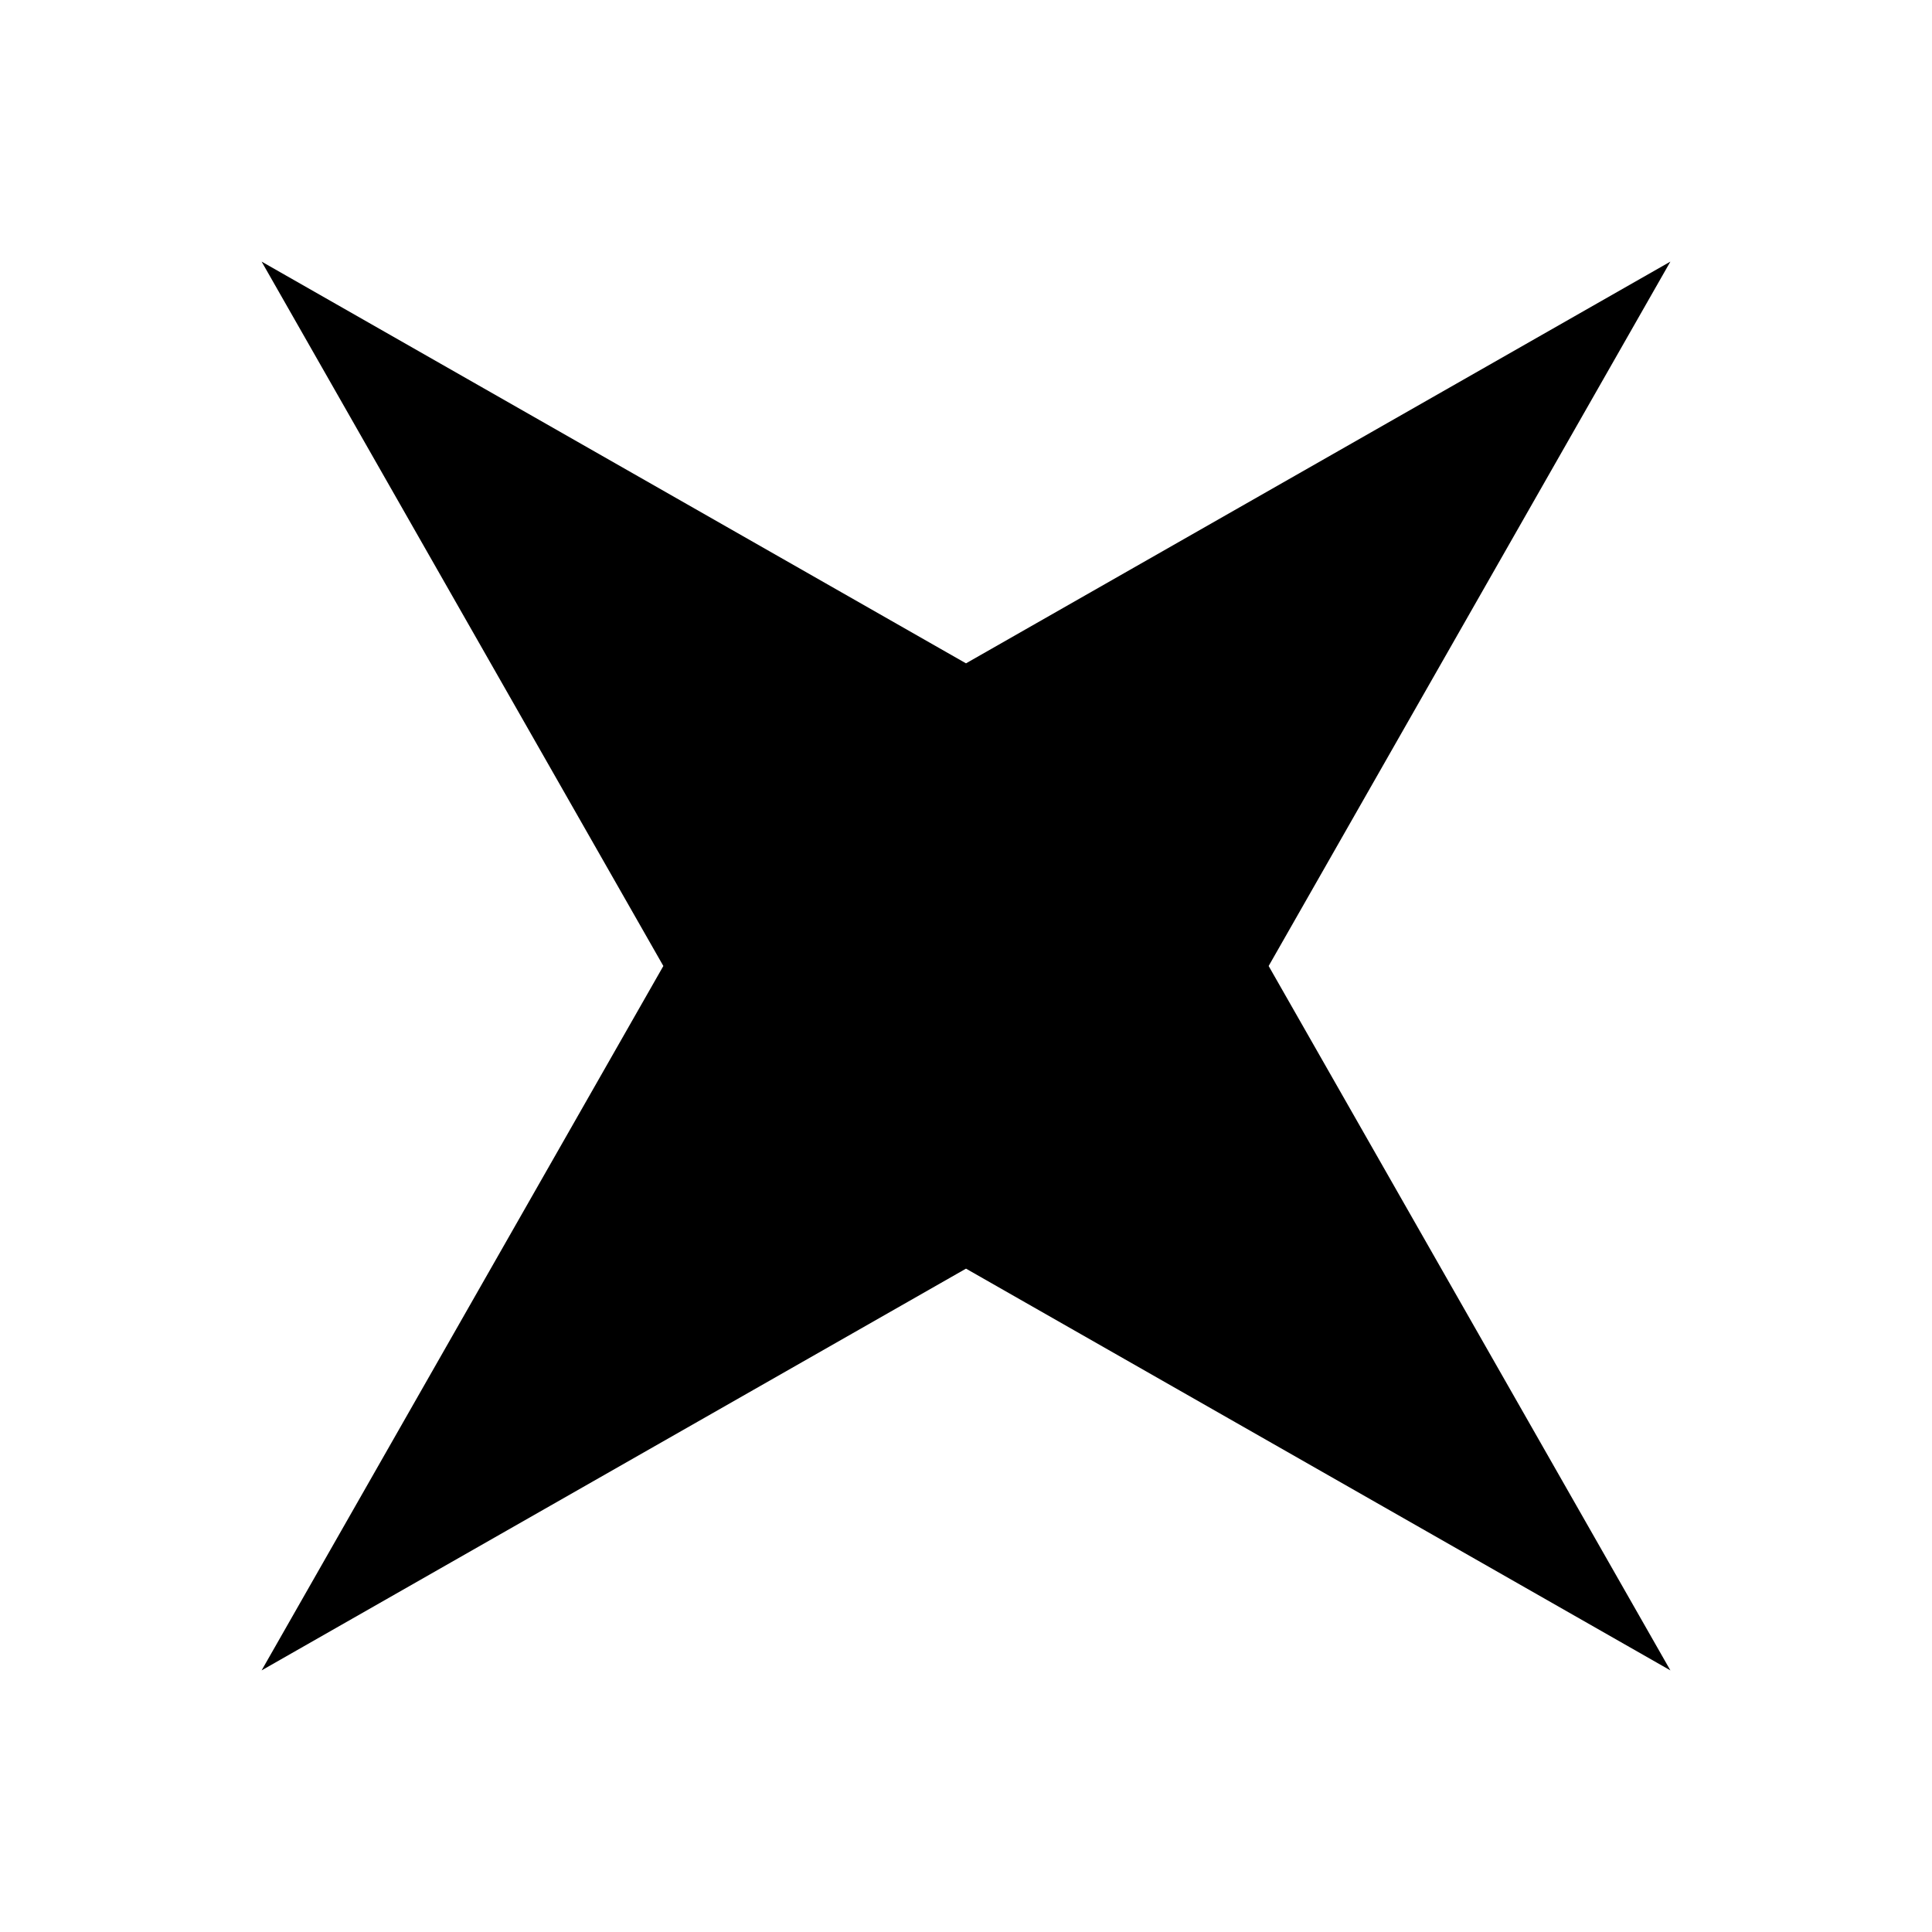
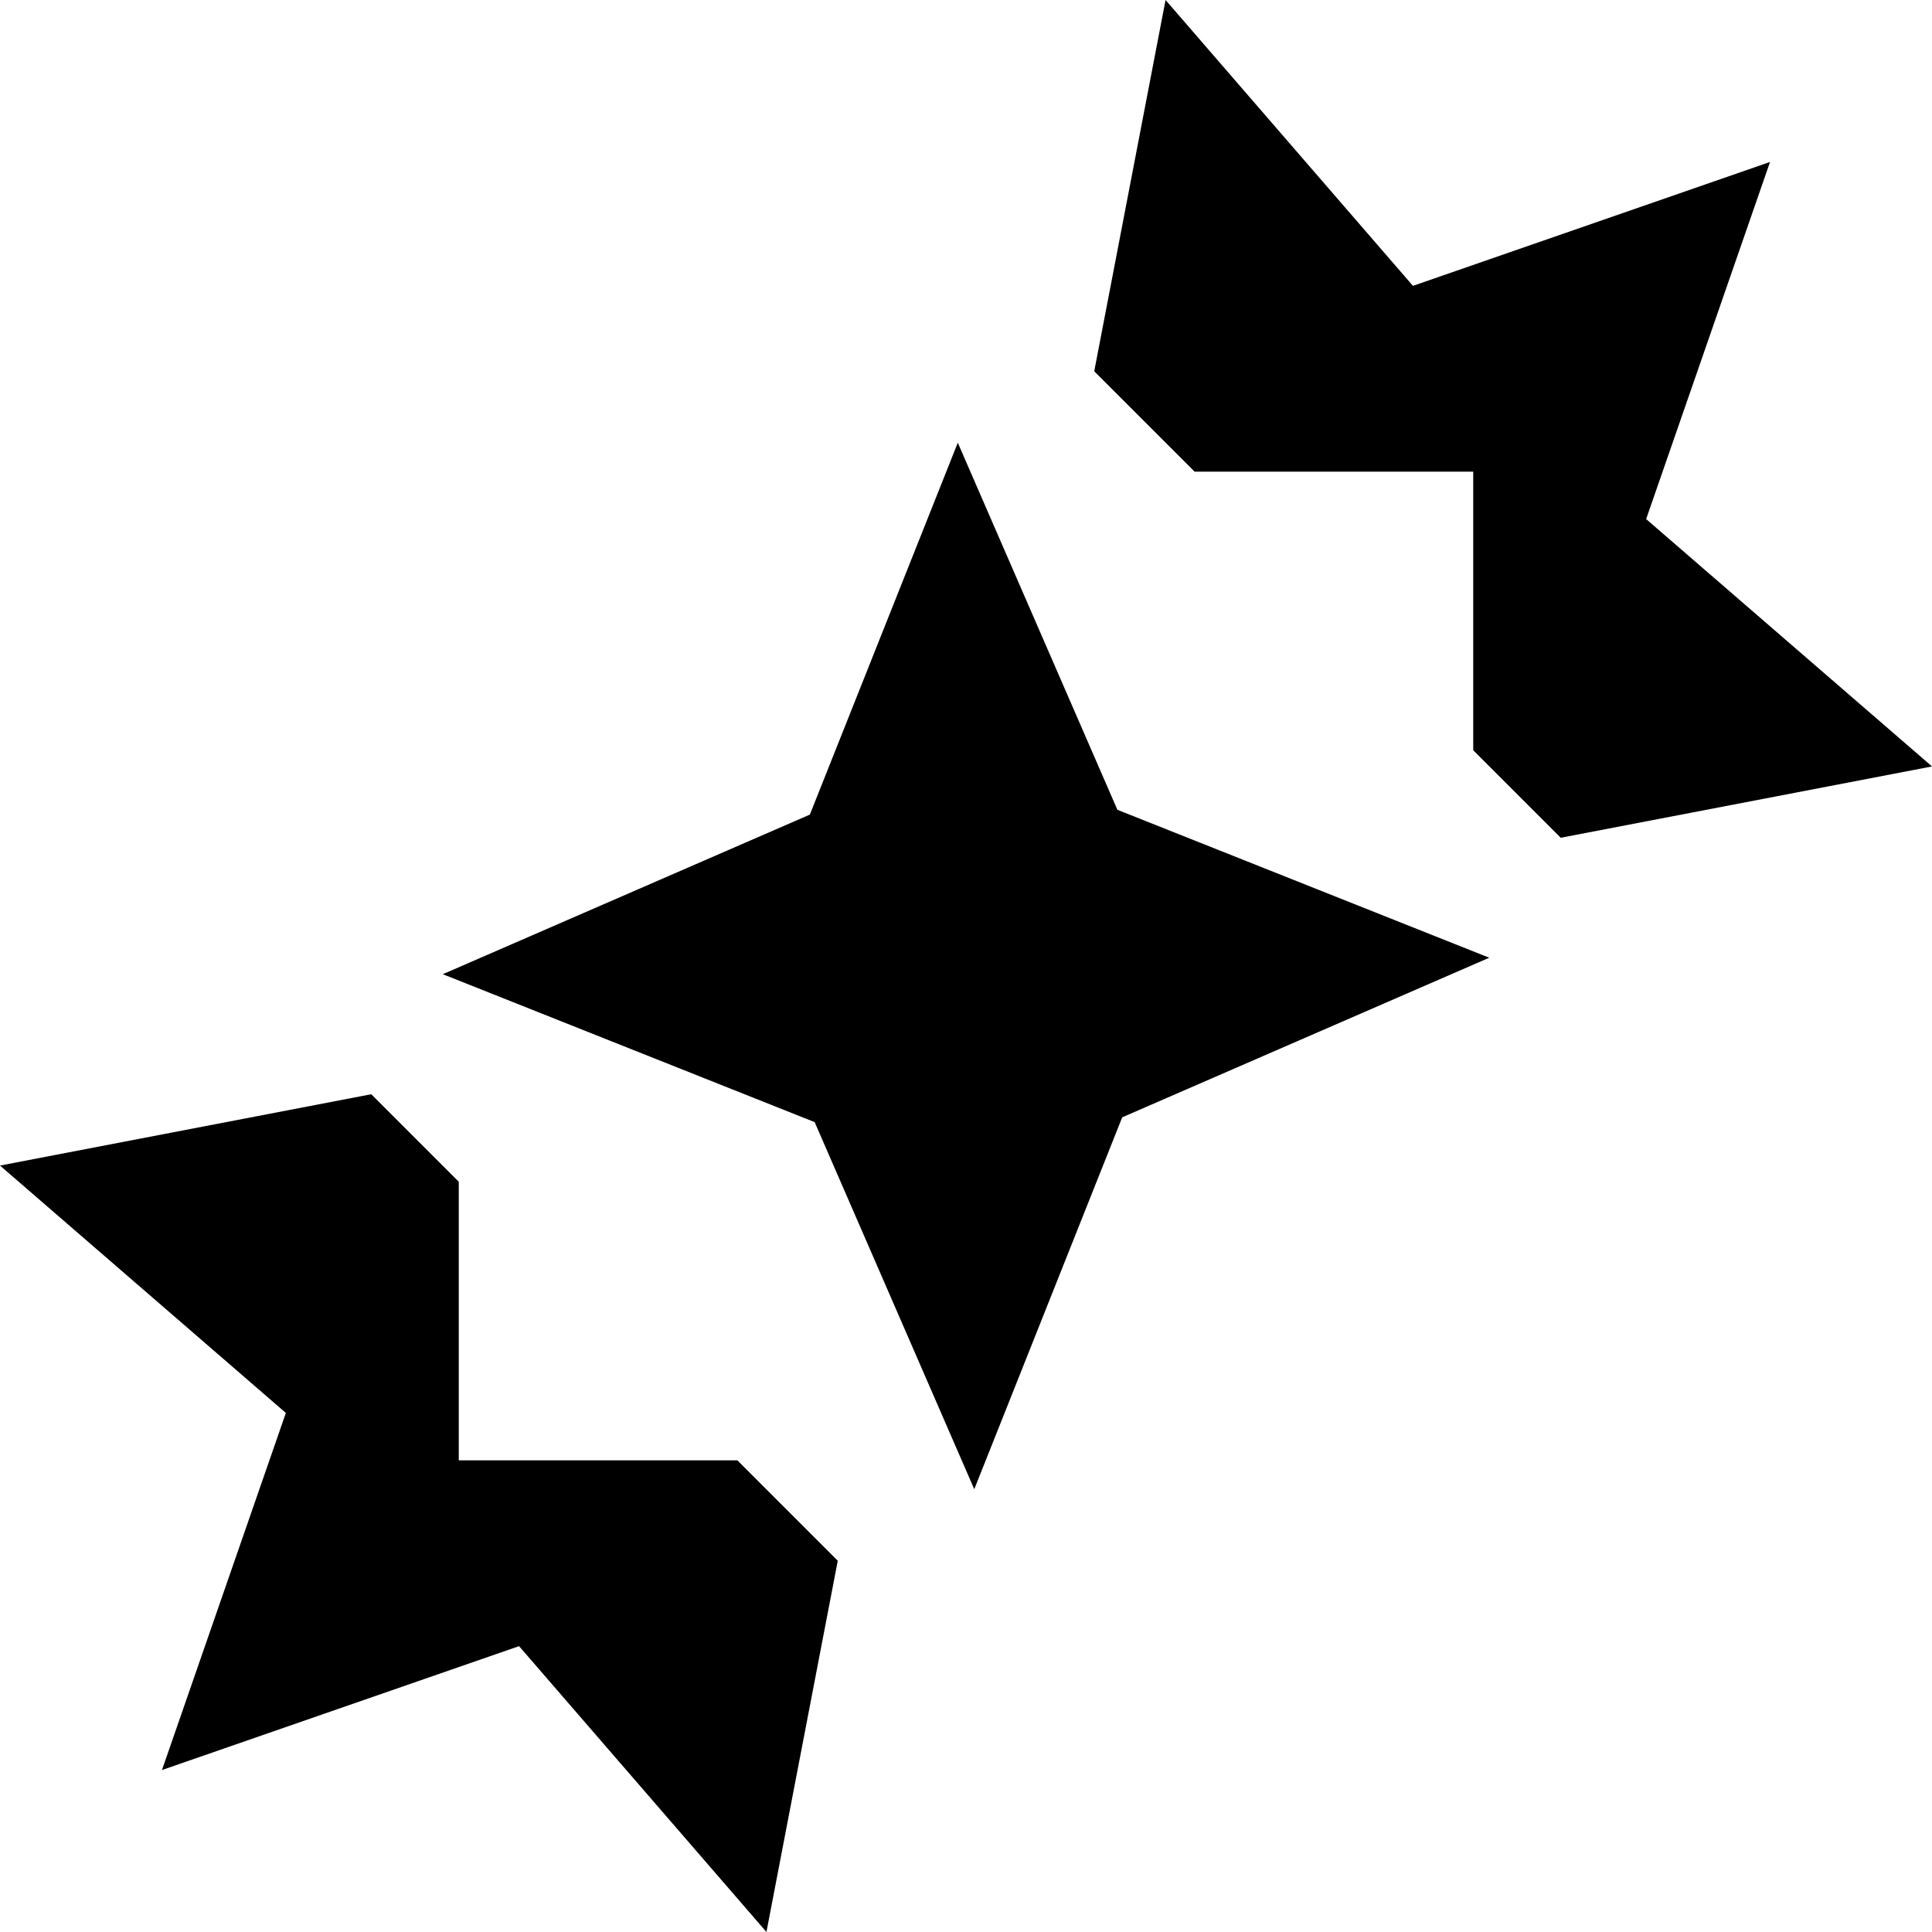
<svg xmlns="http://www.w3.org/2000/svg" viewBox="0 0 24 24" version="1.1" id="svg1">
  <defs id="defs1">
    <linearGradient id="swatch1">
      <stop style="stop-color:#ef5552;stop-opacity:1;" offset="0" id="stop1" />
    </linearGradient>
  </defs>
-   <path style="stroke-width:0.761;paint-order:stroke markers fill" id="path1" d="M -3.199,7.293 -9.86,3.494 -16.521,7.293 -12.722,0.632 -16.521,-6.029 -9.86,-2.23 -3.199,-6.029 -6.998,0.632 Z" transform="matrix(1.313643,0,0,1.313643,24.95251,11.16971)" />
+   <path style="stroke-width:2.405;stroke-dashoffset:2.76;paint-order:stroke markers fill" id="path1" d="m -11.759,4.882 -5.483,2.384 -2.21,5.555 -2.384,-5.483 -5.555,-2.21 5.483,-2.384 2.21,-5.555 2.384,5.483 z" transform="matrix(0.8315963,0,0,0.8315963,28.27885,7.837373)" />
+   <path id="path7-3-7-2" style="fill-opacity:1;stroke:none;stroke-width:4.5;stroke-dasharray:none;stroke-dashoffset:2.76;stroke-opacity:1;paint-order:stroke markers fill" d="M 24,9.521 20.449,6.448 21.988,2.012 17.552,3.551 14.479,0 13.593,4.612 14.84,5.859 H 18.301 V 9.32 l 1.087,1.087 z" />
+   <path id="path7-3-7-2-5" style="fill-opacity:1;stroke:none;stroke-width:4.5;stroke-dasharray:none;stroke-dashoffset:2.76;stroke-opacity:1;paint-order:stroke markers fill" d="M 0,14.479 3.551,17.552 2.012,21.988 6.448,20.449 9.521,24 10.407,19.388 9.16,18.141 H 5.699 V 14.68 L 4.612,13.593 Z" />
</svg>
